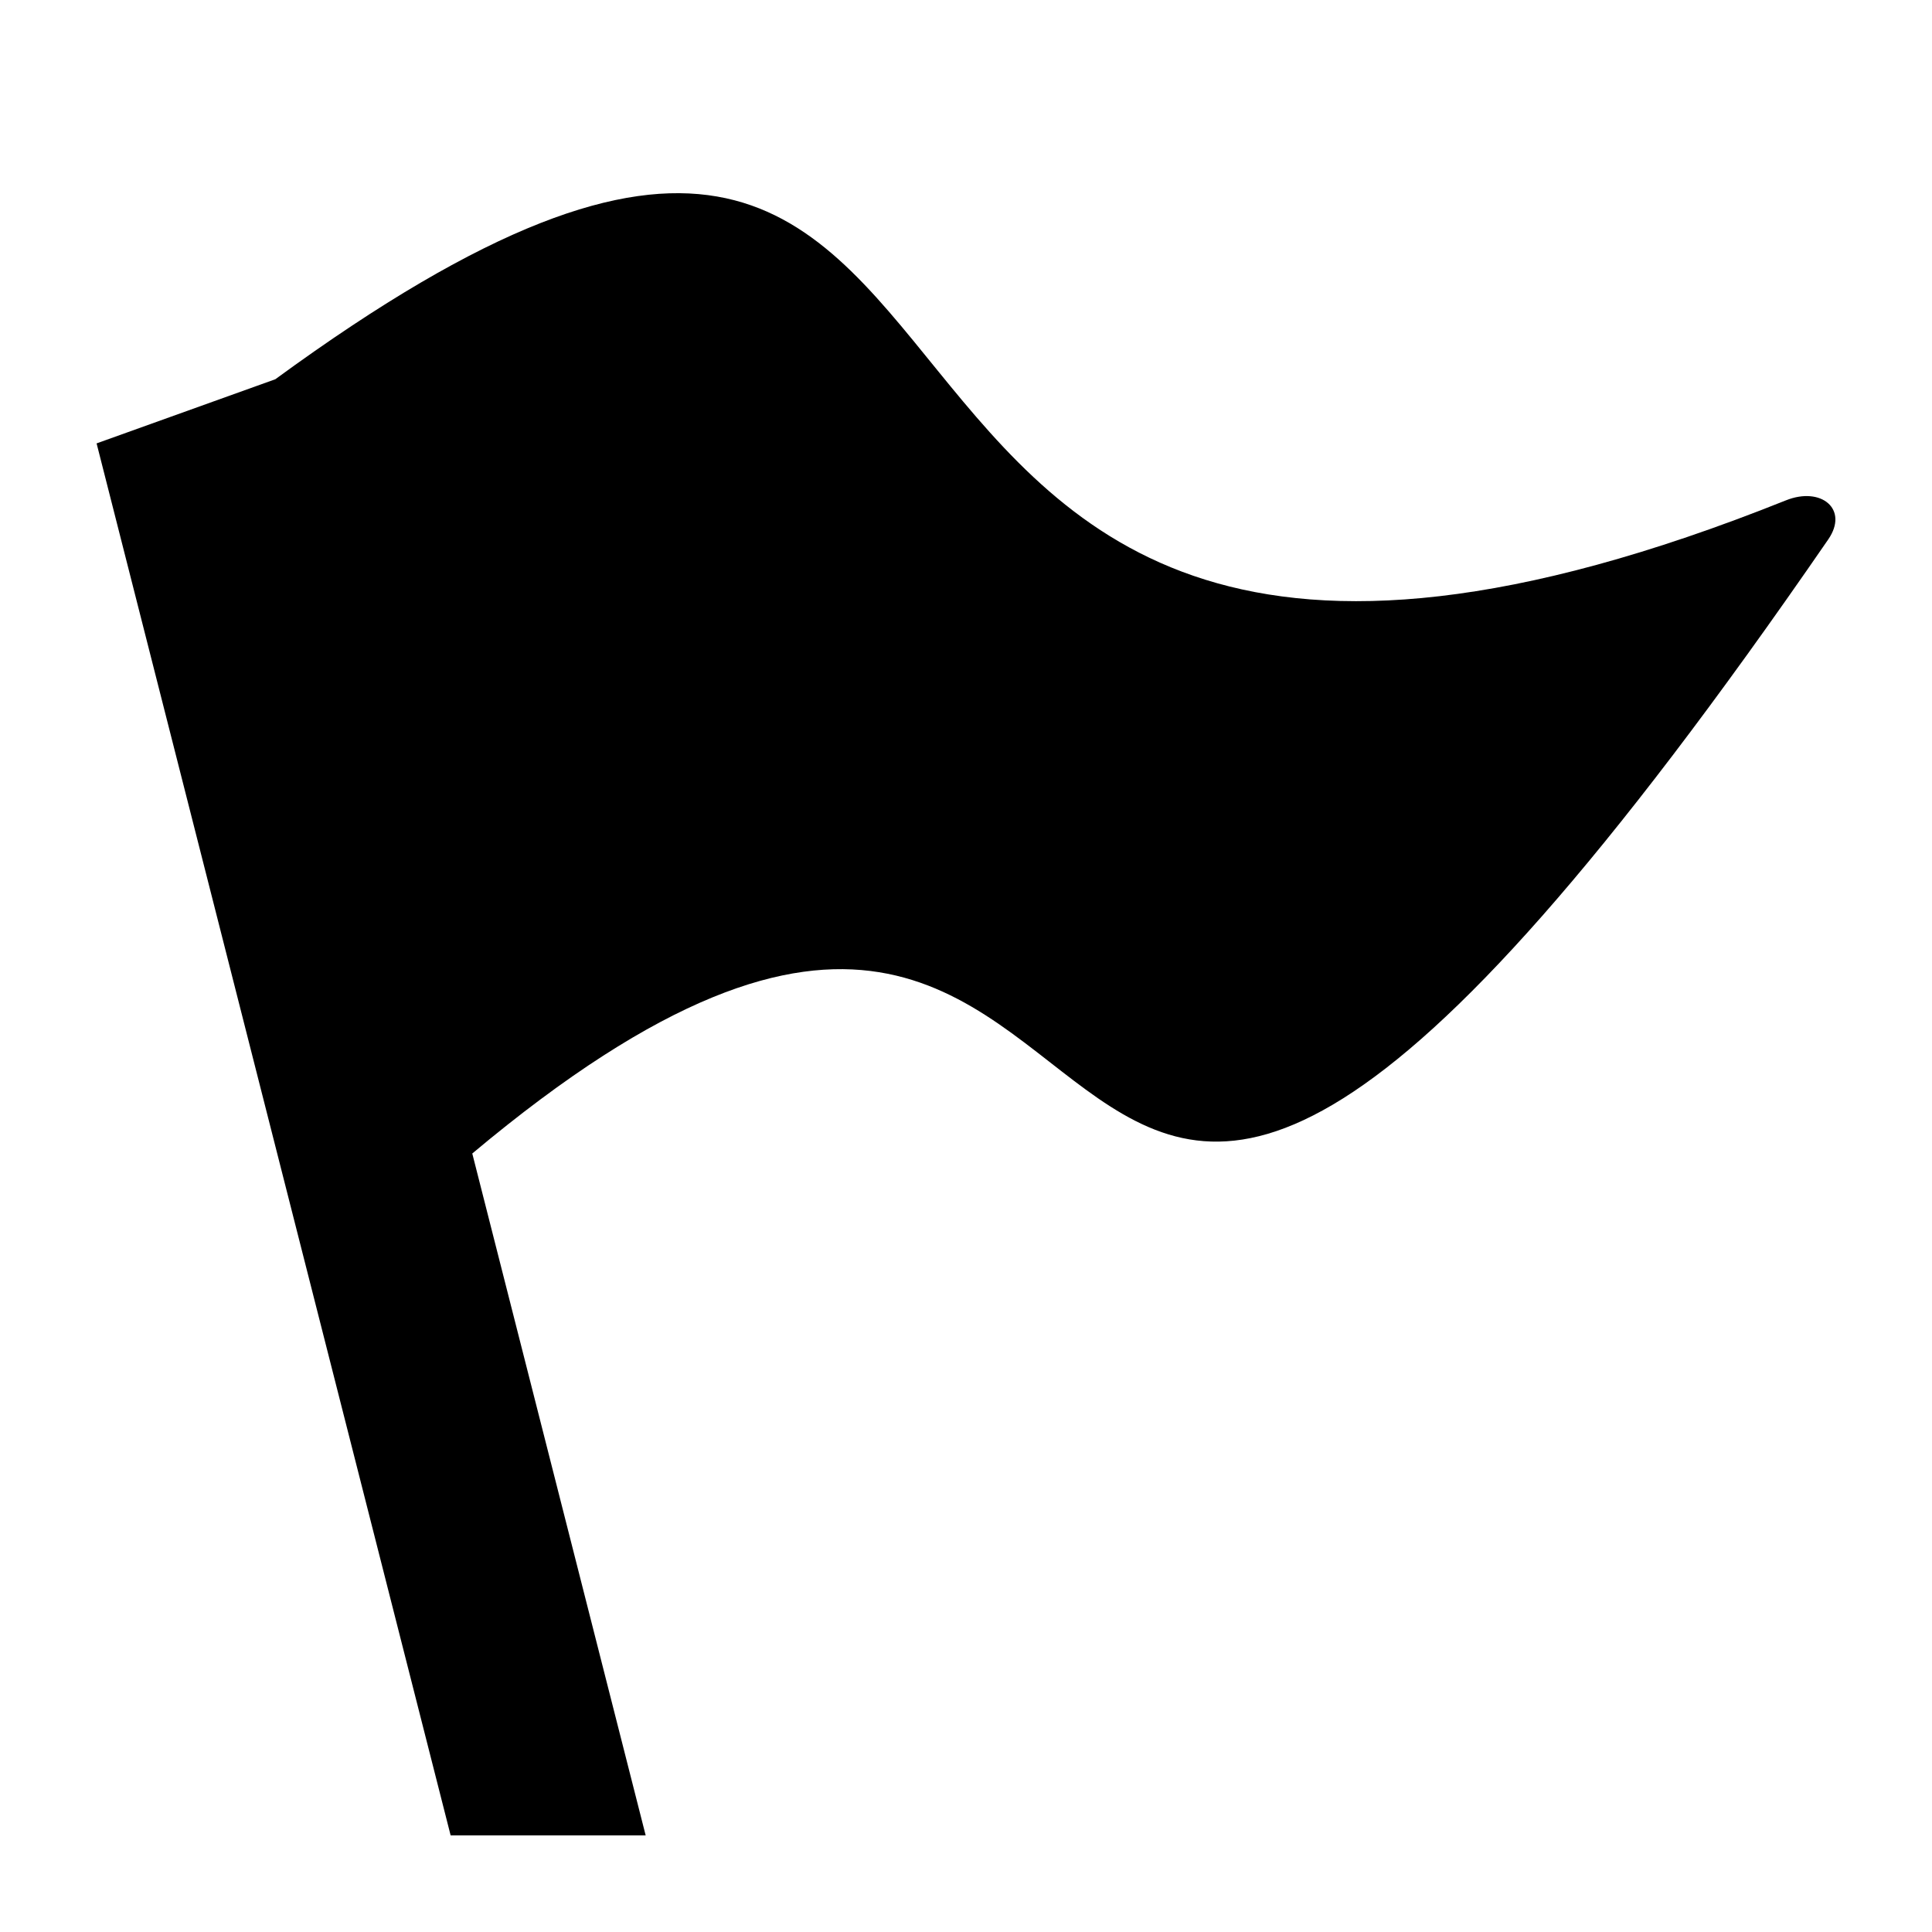
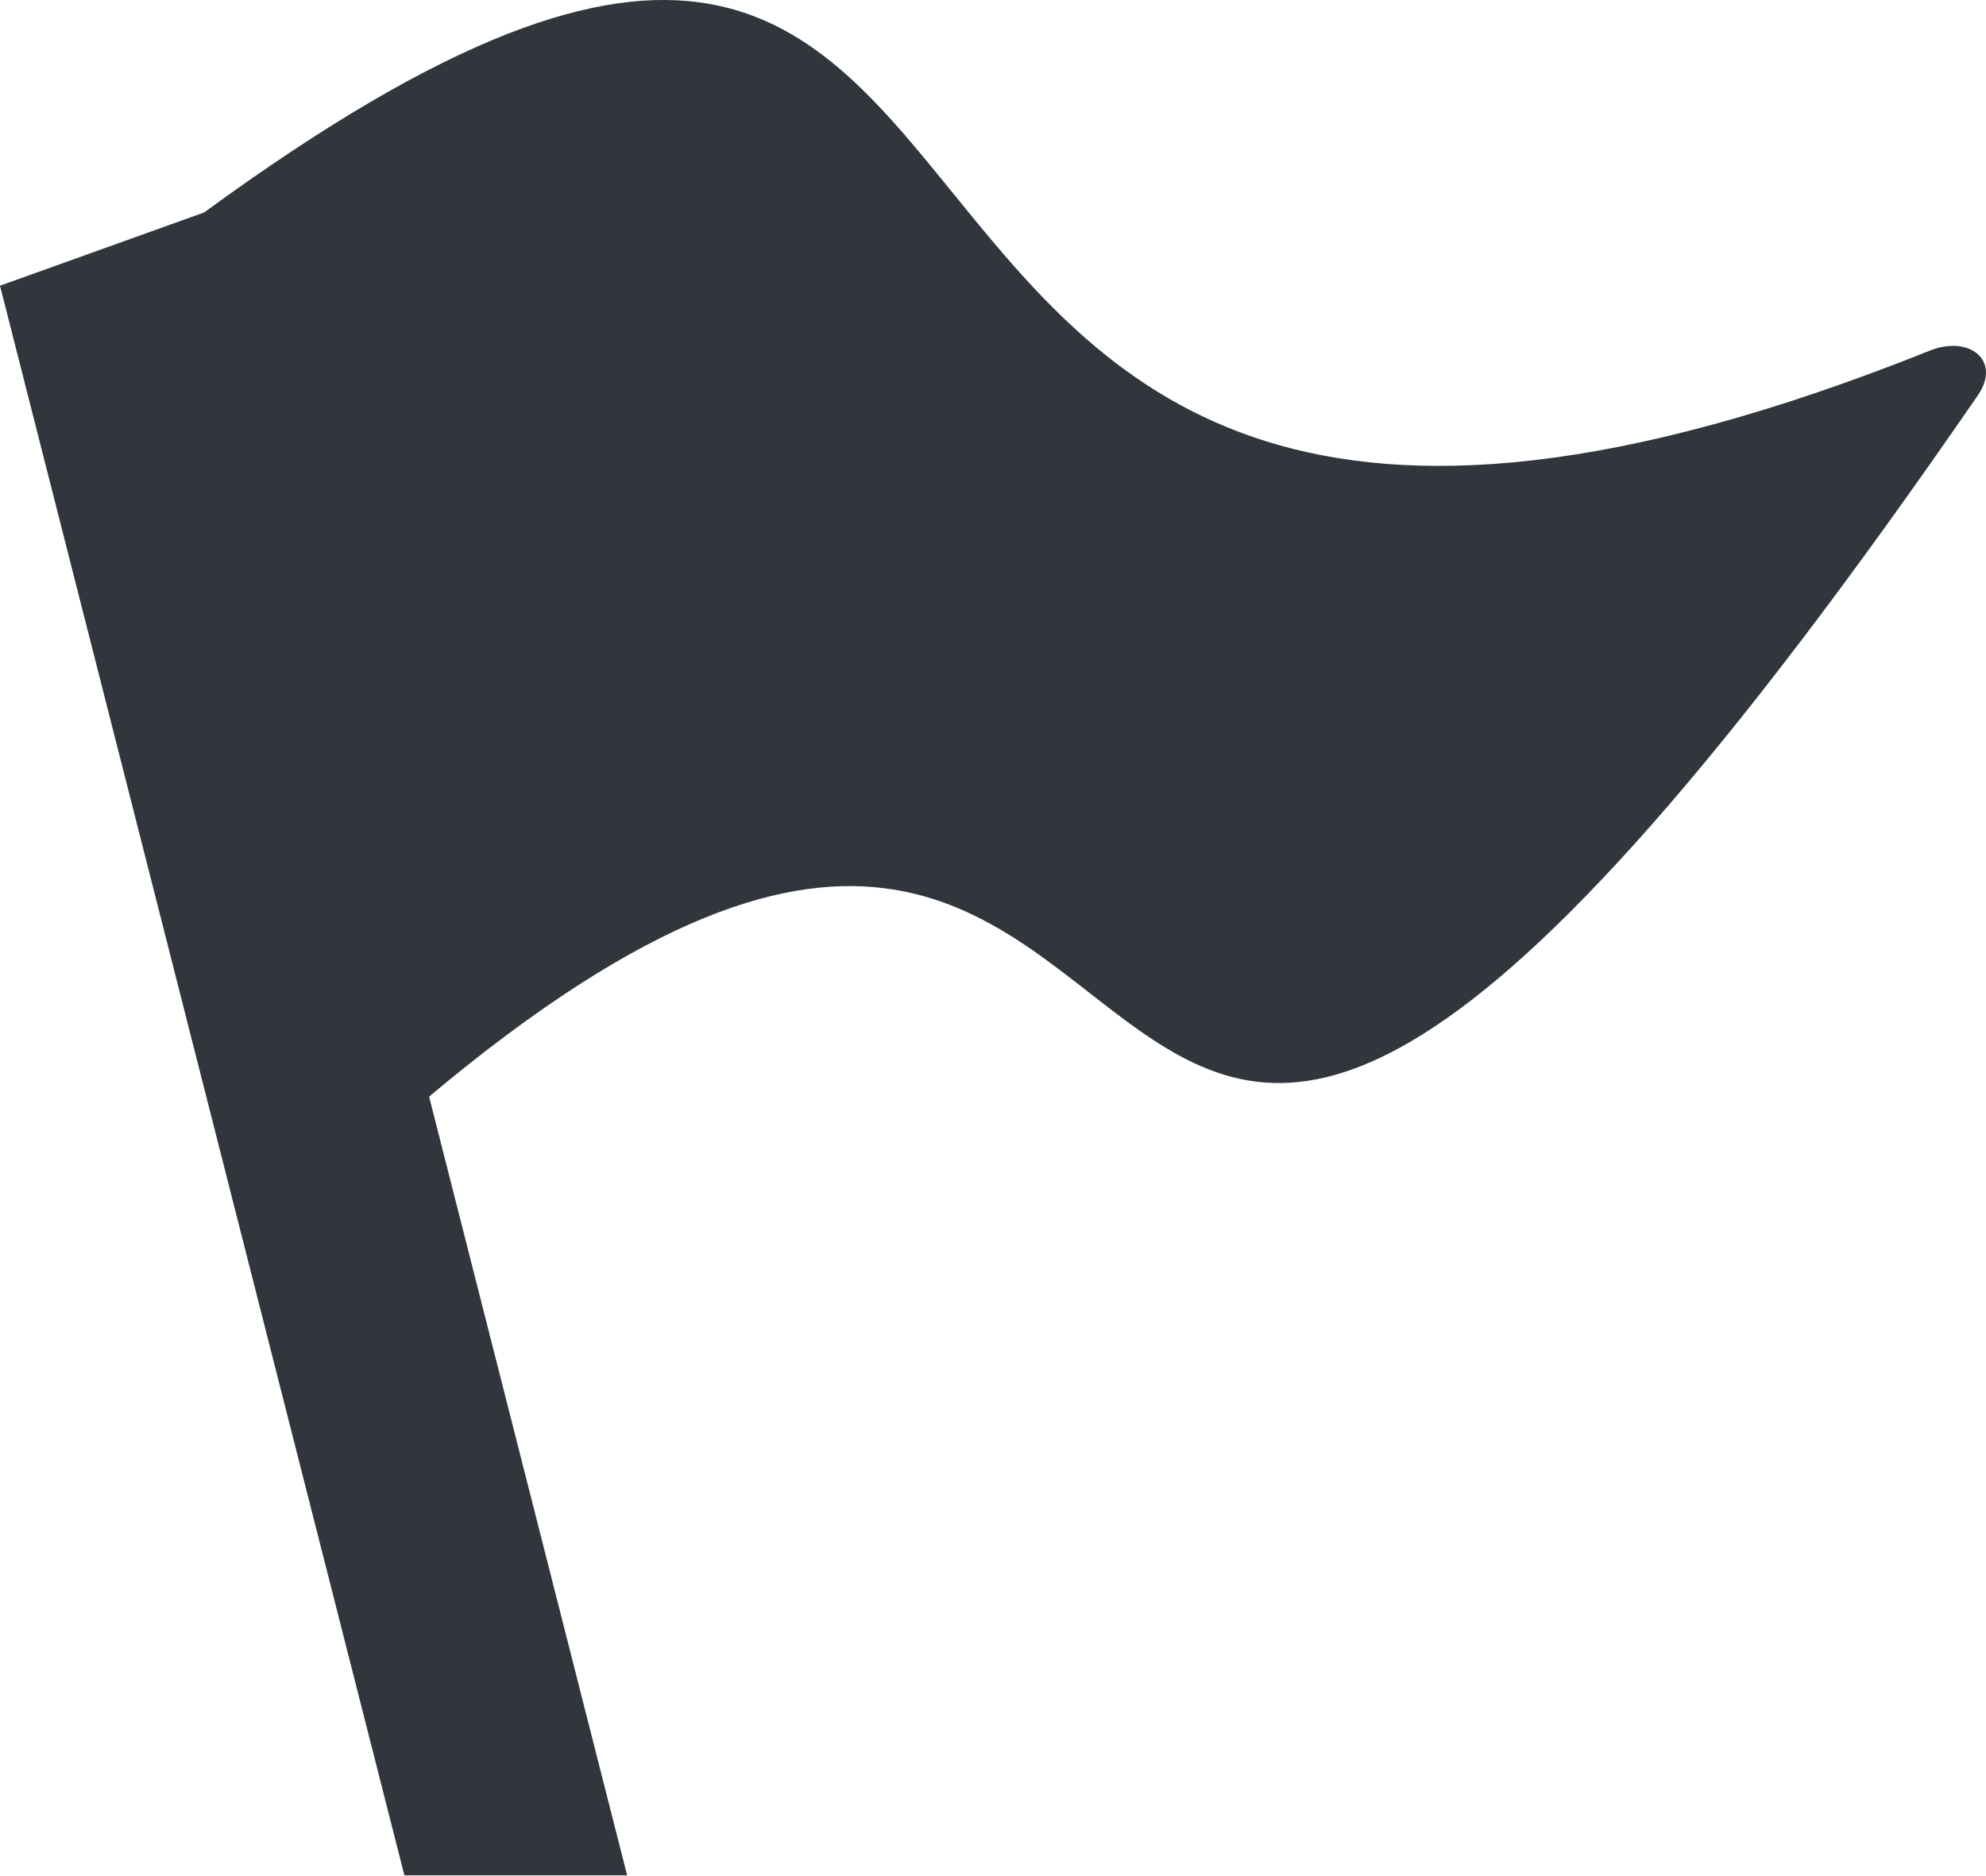
- <svg xmlns="http://www.w3.org/2000/svg" version="1.1" id="Flag" x="0px" y="0px" viewBox="0 0 20 20" enable-background="new 0 0 20 20" xml:space="preserve">
-   <path d="M18.926,5.584c-9.339,13.568-6.142-0.26-14.037,6.357L6.684,19H4.665L1,4.59l1.85-0.664  c8.849-6.471,4.228,5.82,15.637,1.254C18.851,5.033,19.142,5.27,18.926,5.584z" />
+ <svg xmlns="http://www.w3.org/2000/svg" width="18px" height="17px" viewBox="0 0 18 17" version="1.1">
+   <defs />
+   <g id="Page-1" stroke="none" stroke-width="1" fill="none" fill-rule="evenodd">
+     <g id="flag" fill-rule="nonzero" fill="#31363C">
+       <path d="M17.926,3.584 C8.587,17.152 11.784,3.324 3.889,9.941 L5.684,17 L3.665,17 L0,2.59 L1.85,1.926 C10.699,-4.545 6.078,7.746 17.487,3.18 C17.851,3.033 18.142,3.27 17.926,3.584 Z" id="Shape" />
+     </g>
+   </g>
</svg>
